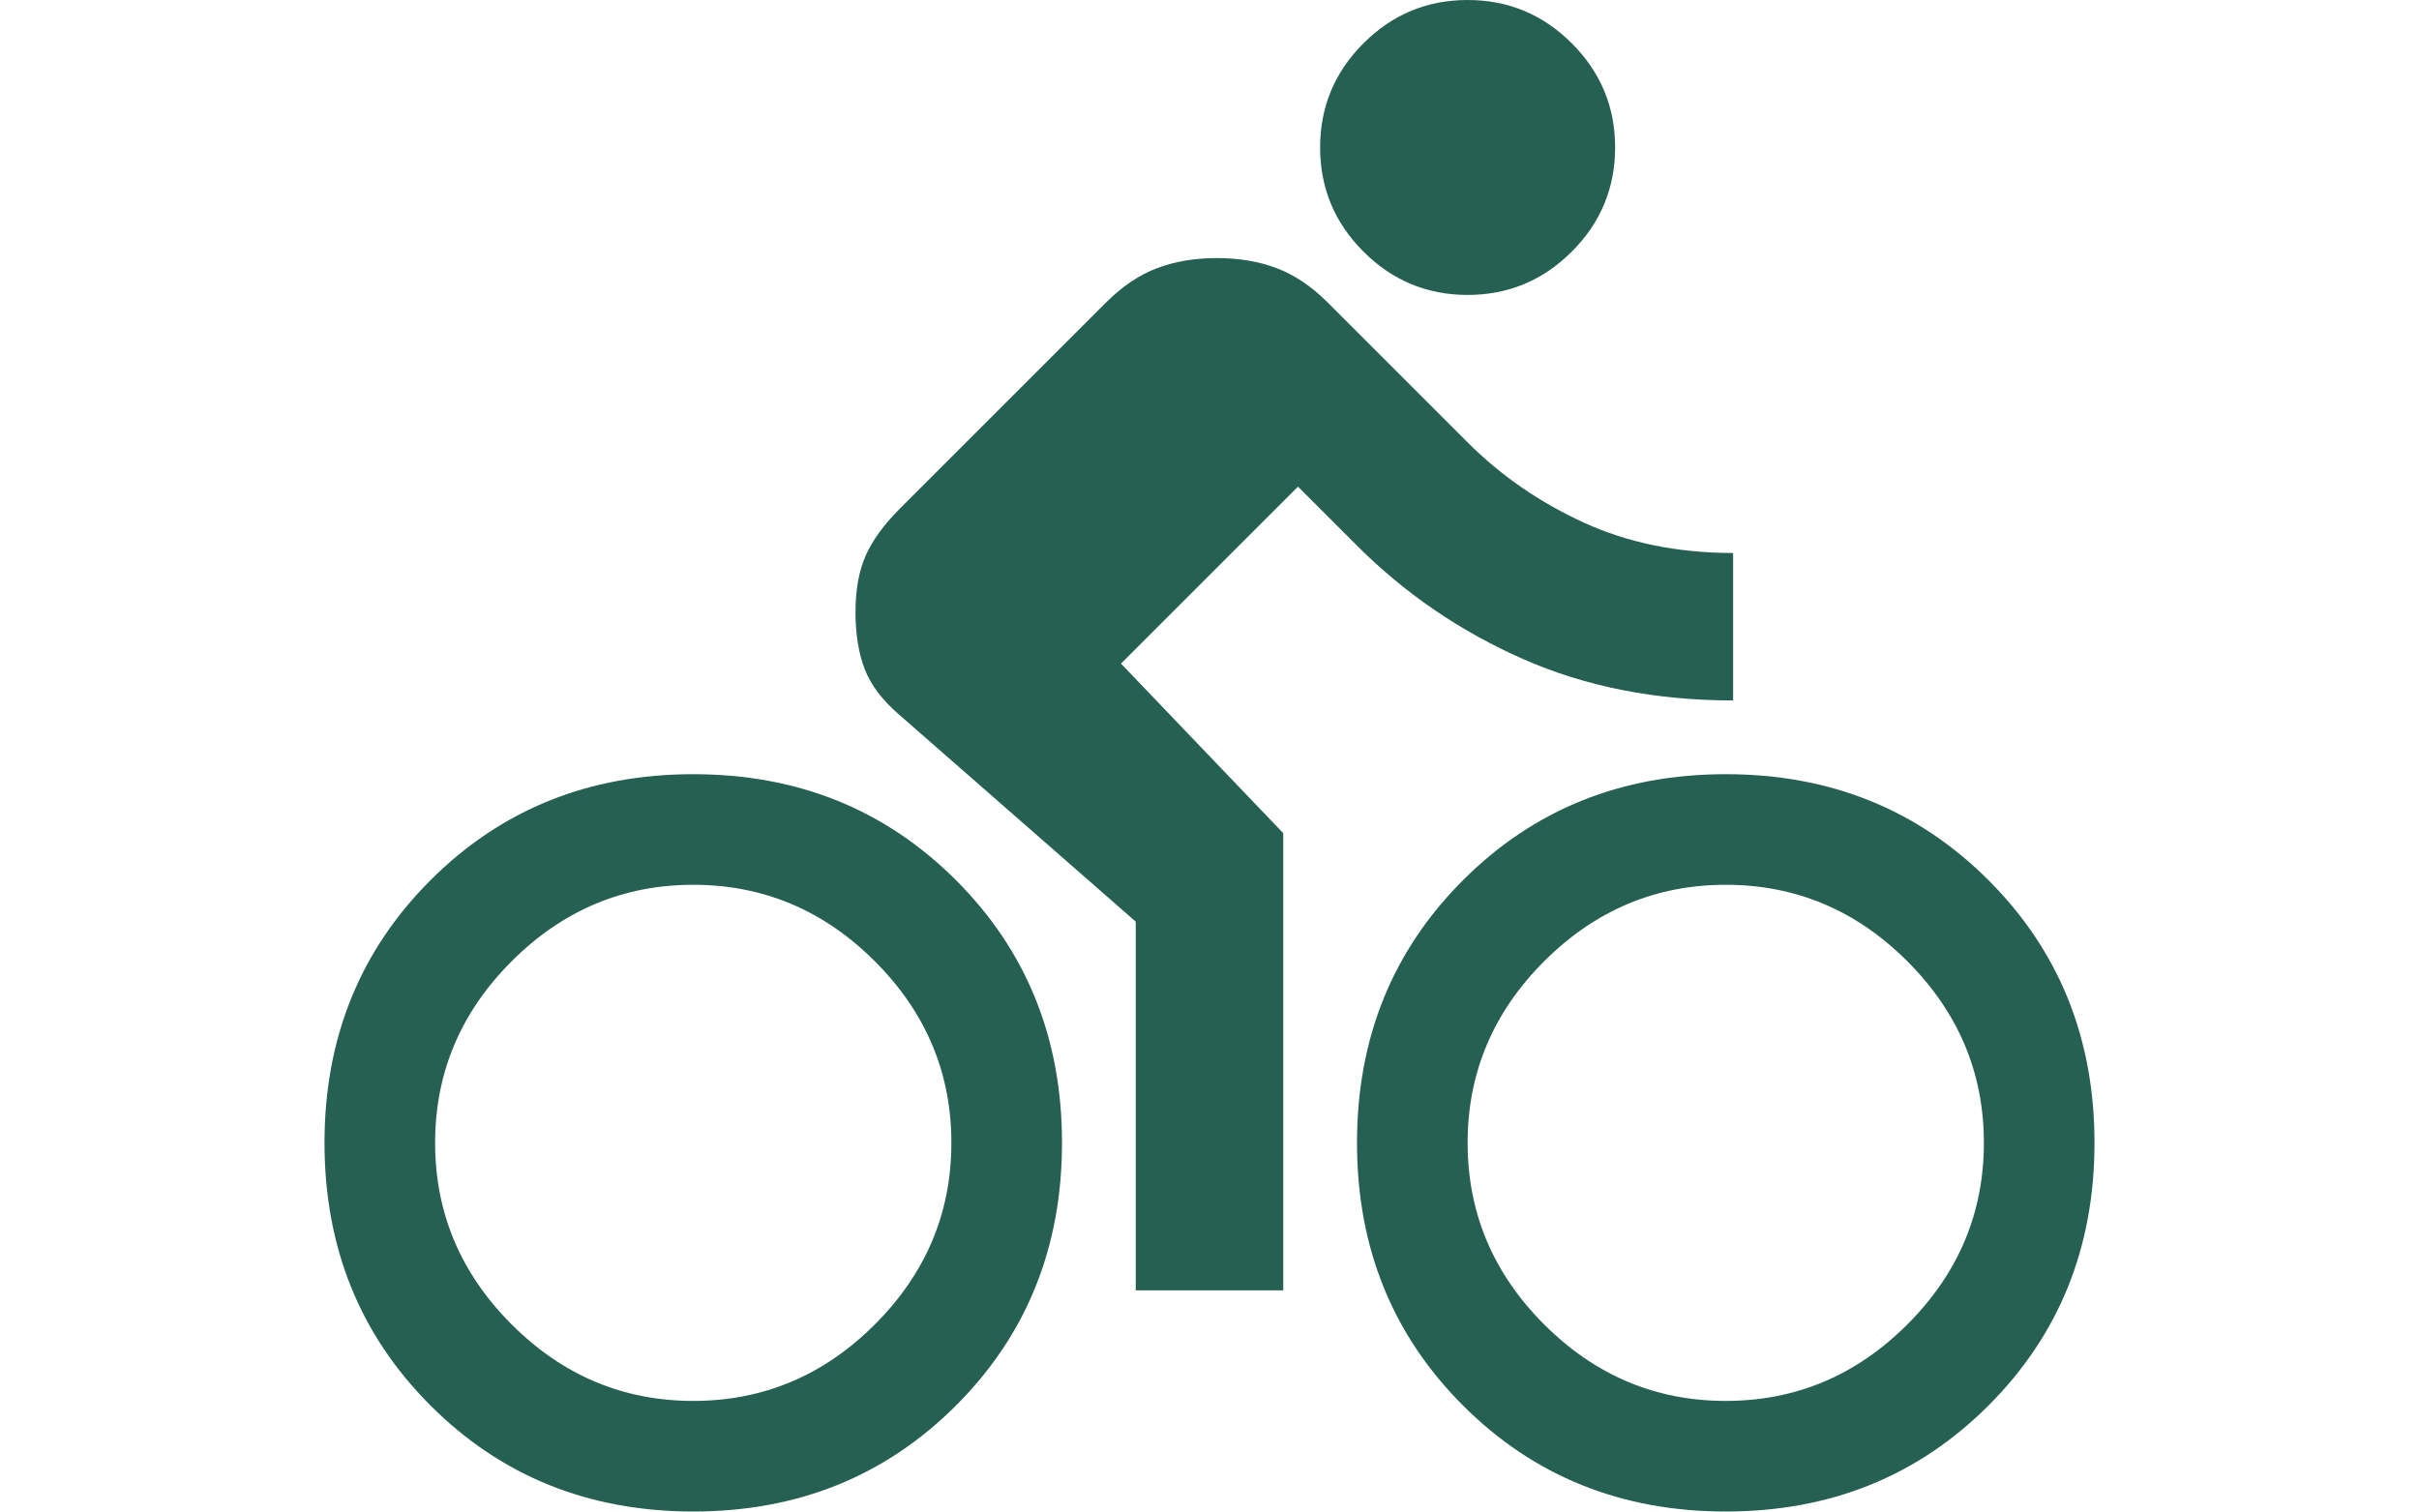
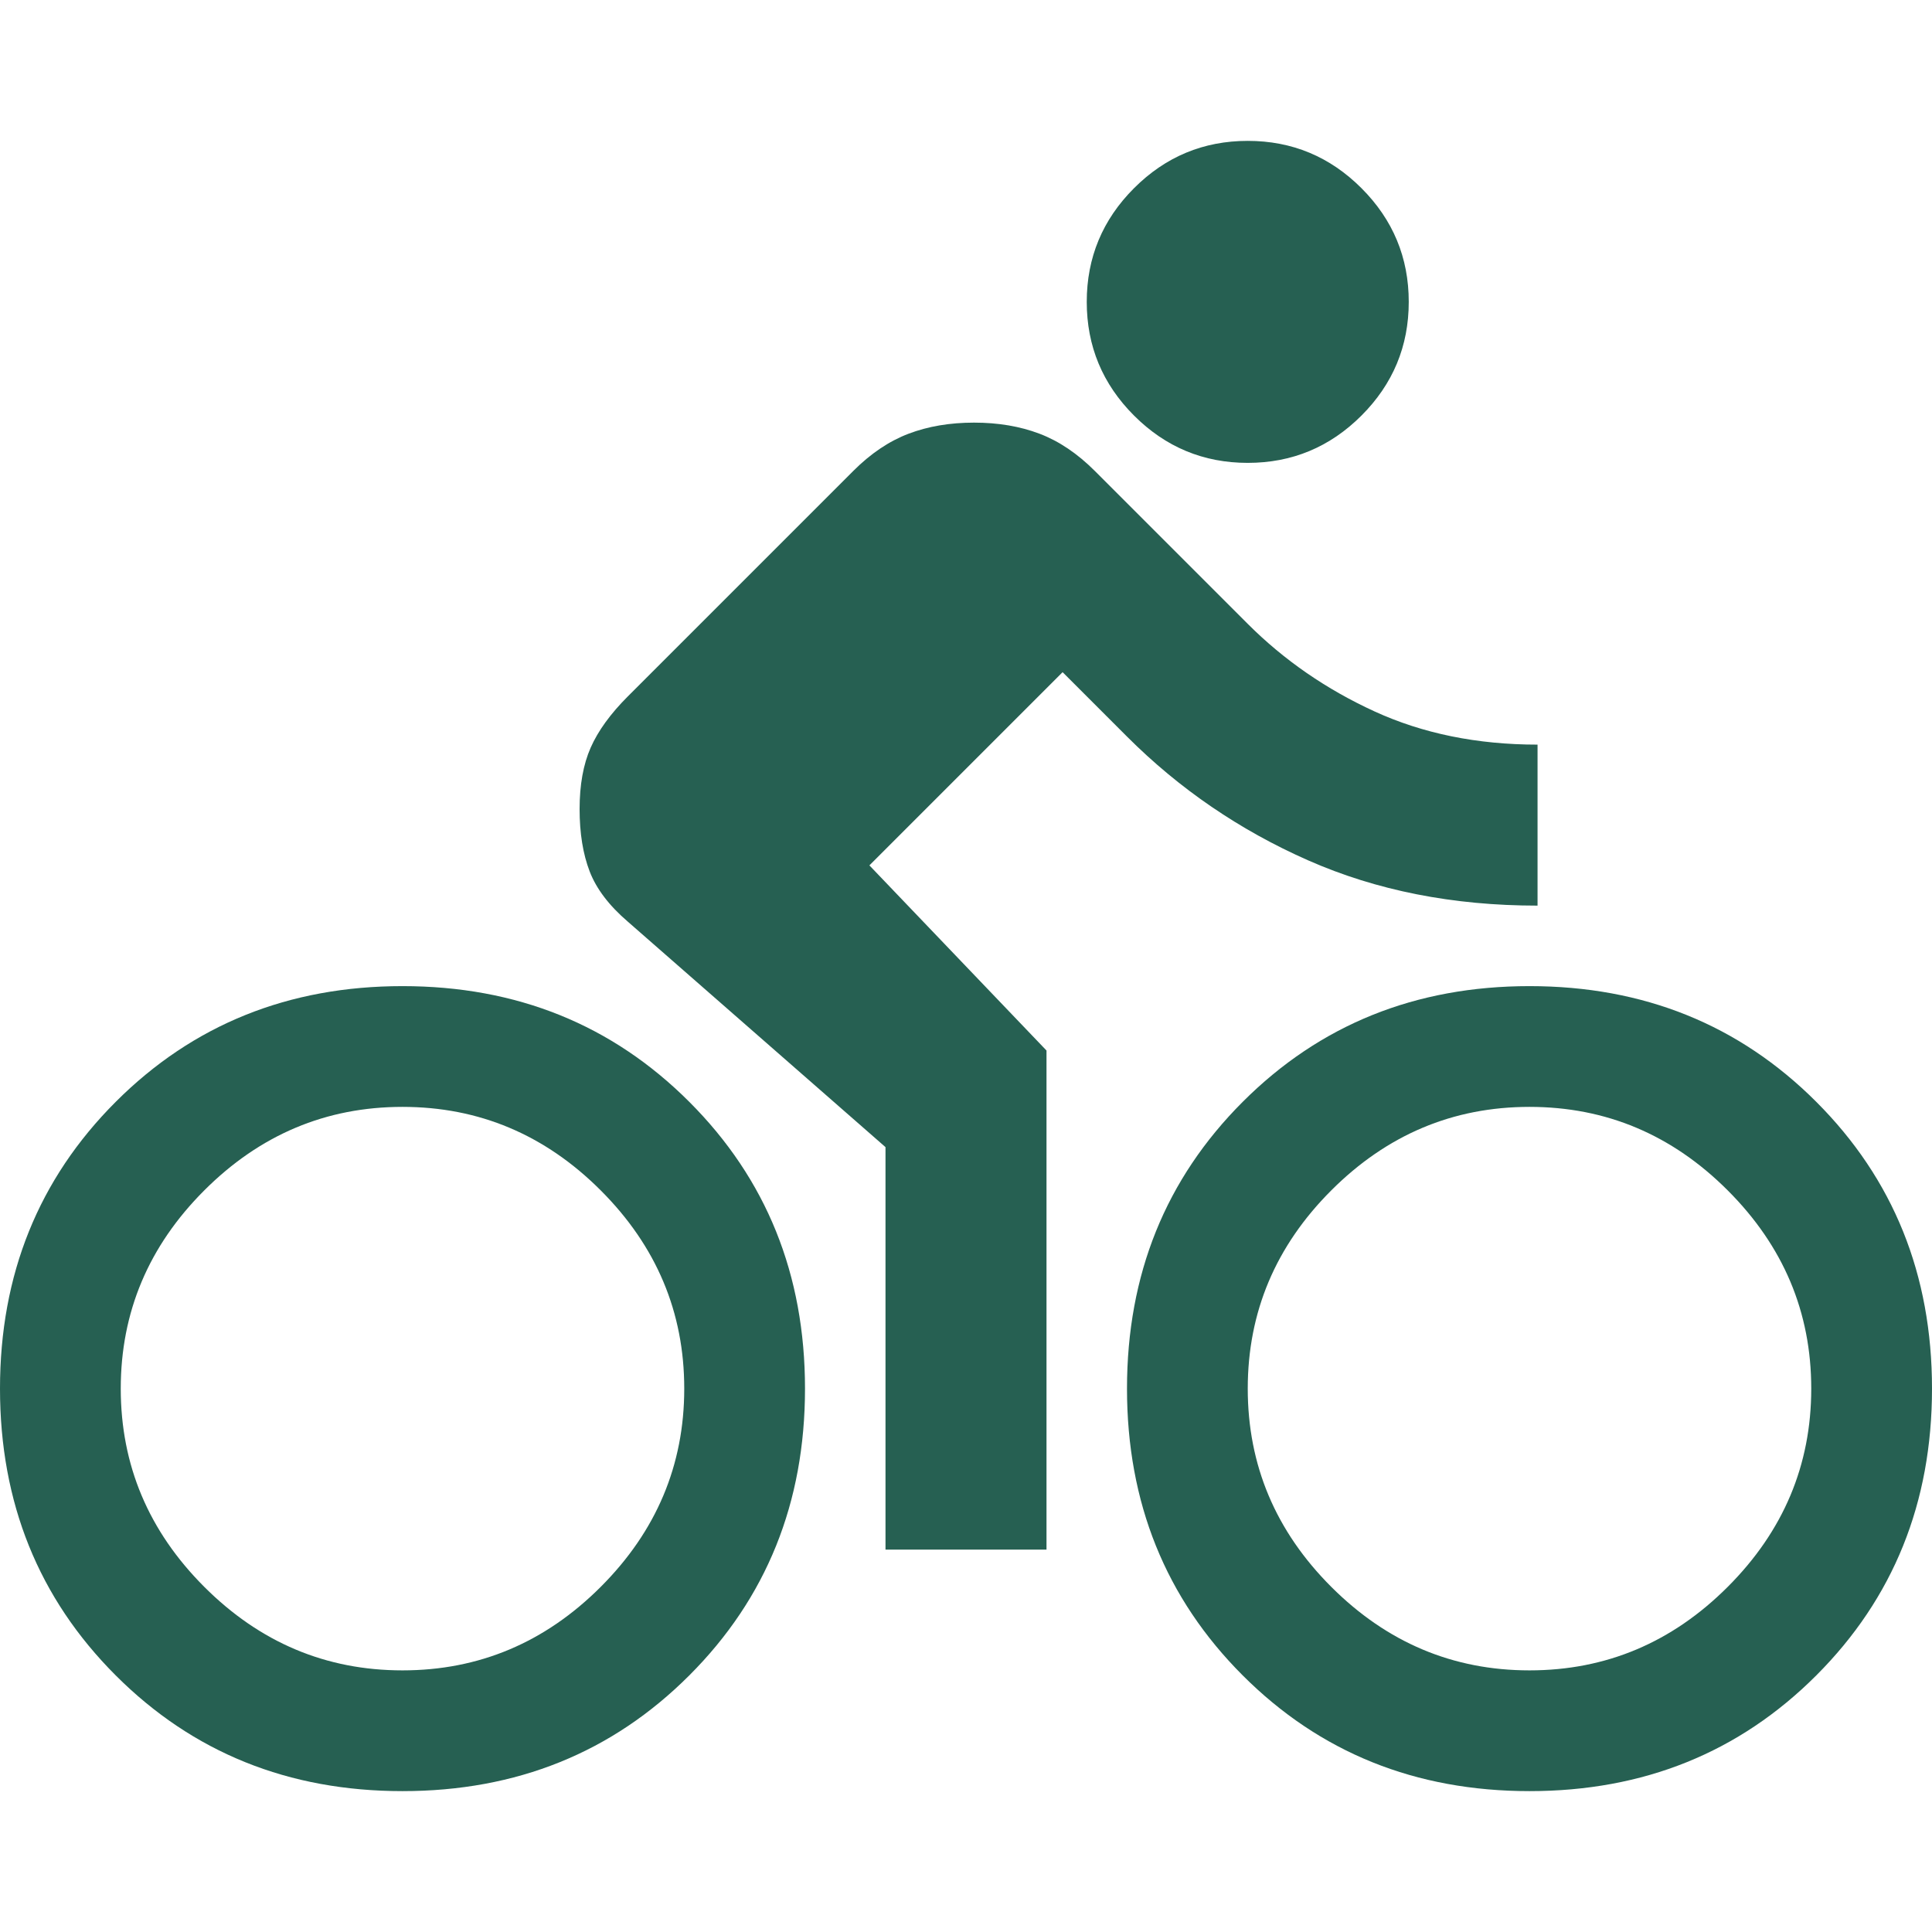
- <svg xmlns="http://www.w3.org/2000/svg" height="15" viewBox="0 -900 960 820" width="24">
+ <svg xmlns="http://www.w3.org/2000/svg" height="16" viewBox="0 -900 960 820" width="16">
  <path fill="#266052" d="M620-740q-33 0-56.5-23.5T540-820q0-33 23.5-56.5T620-900q33 0 56.5 23.5T700-820q0 33-23.5 56.5T620-740ZM432-540l88 92v248h-80v-200L312-512q-14-12-19-25t-5-31q0-18 5.5-30.5T312-624l112-112q13-13 27.5-18.5T484-760q18 0 32.5 5.5T544-736l76 76q27 27 63 43.5t81 16.5v80q-63 0-114-22.5T560-604l-32-32-96 96Zm-232 60q85 0 142.5 57.5T400-280q0 85-57.5 142.5T200-80q-85 0-142.5-57.5T0-280q0-85 57.5-142.5T200-480Zm0 340q57 0 98.5-41.5T340-280q0-57-41.5-98.5T200-420q-57 0-98.5 41.5T60-280q0 57 41.5 98.5T200-140Zm560-340q85 0 142.5 57.5T960-280q0 85-57.5 142.5T760-80q-85 0-142.5-57.5T560-280q0-85 57.5-142.5T760-480Zm0 340q57 0 98.5-41.5T900-280q0-57-41.5-98.5T760-420q-57 0-98.5 41.5T620-280q0 57 41.5 98.5T760-140Z" />
</svg>
